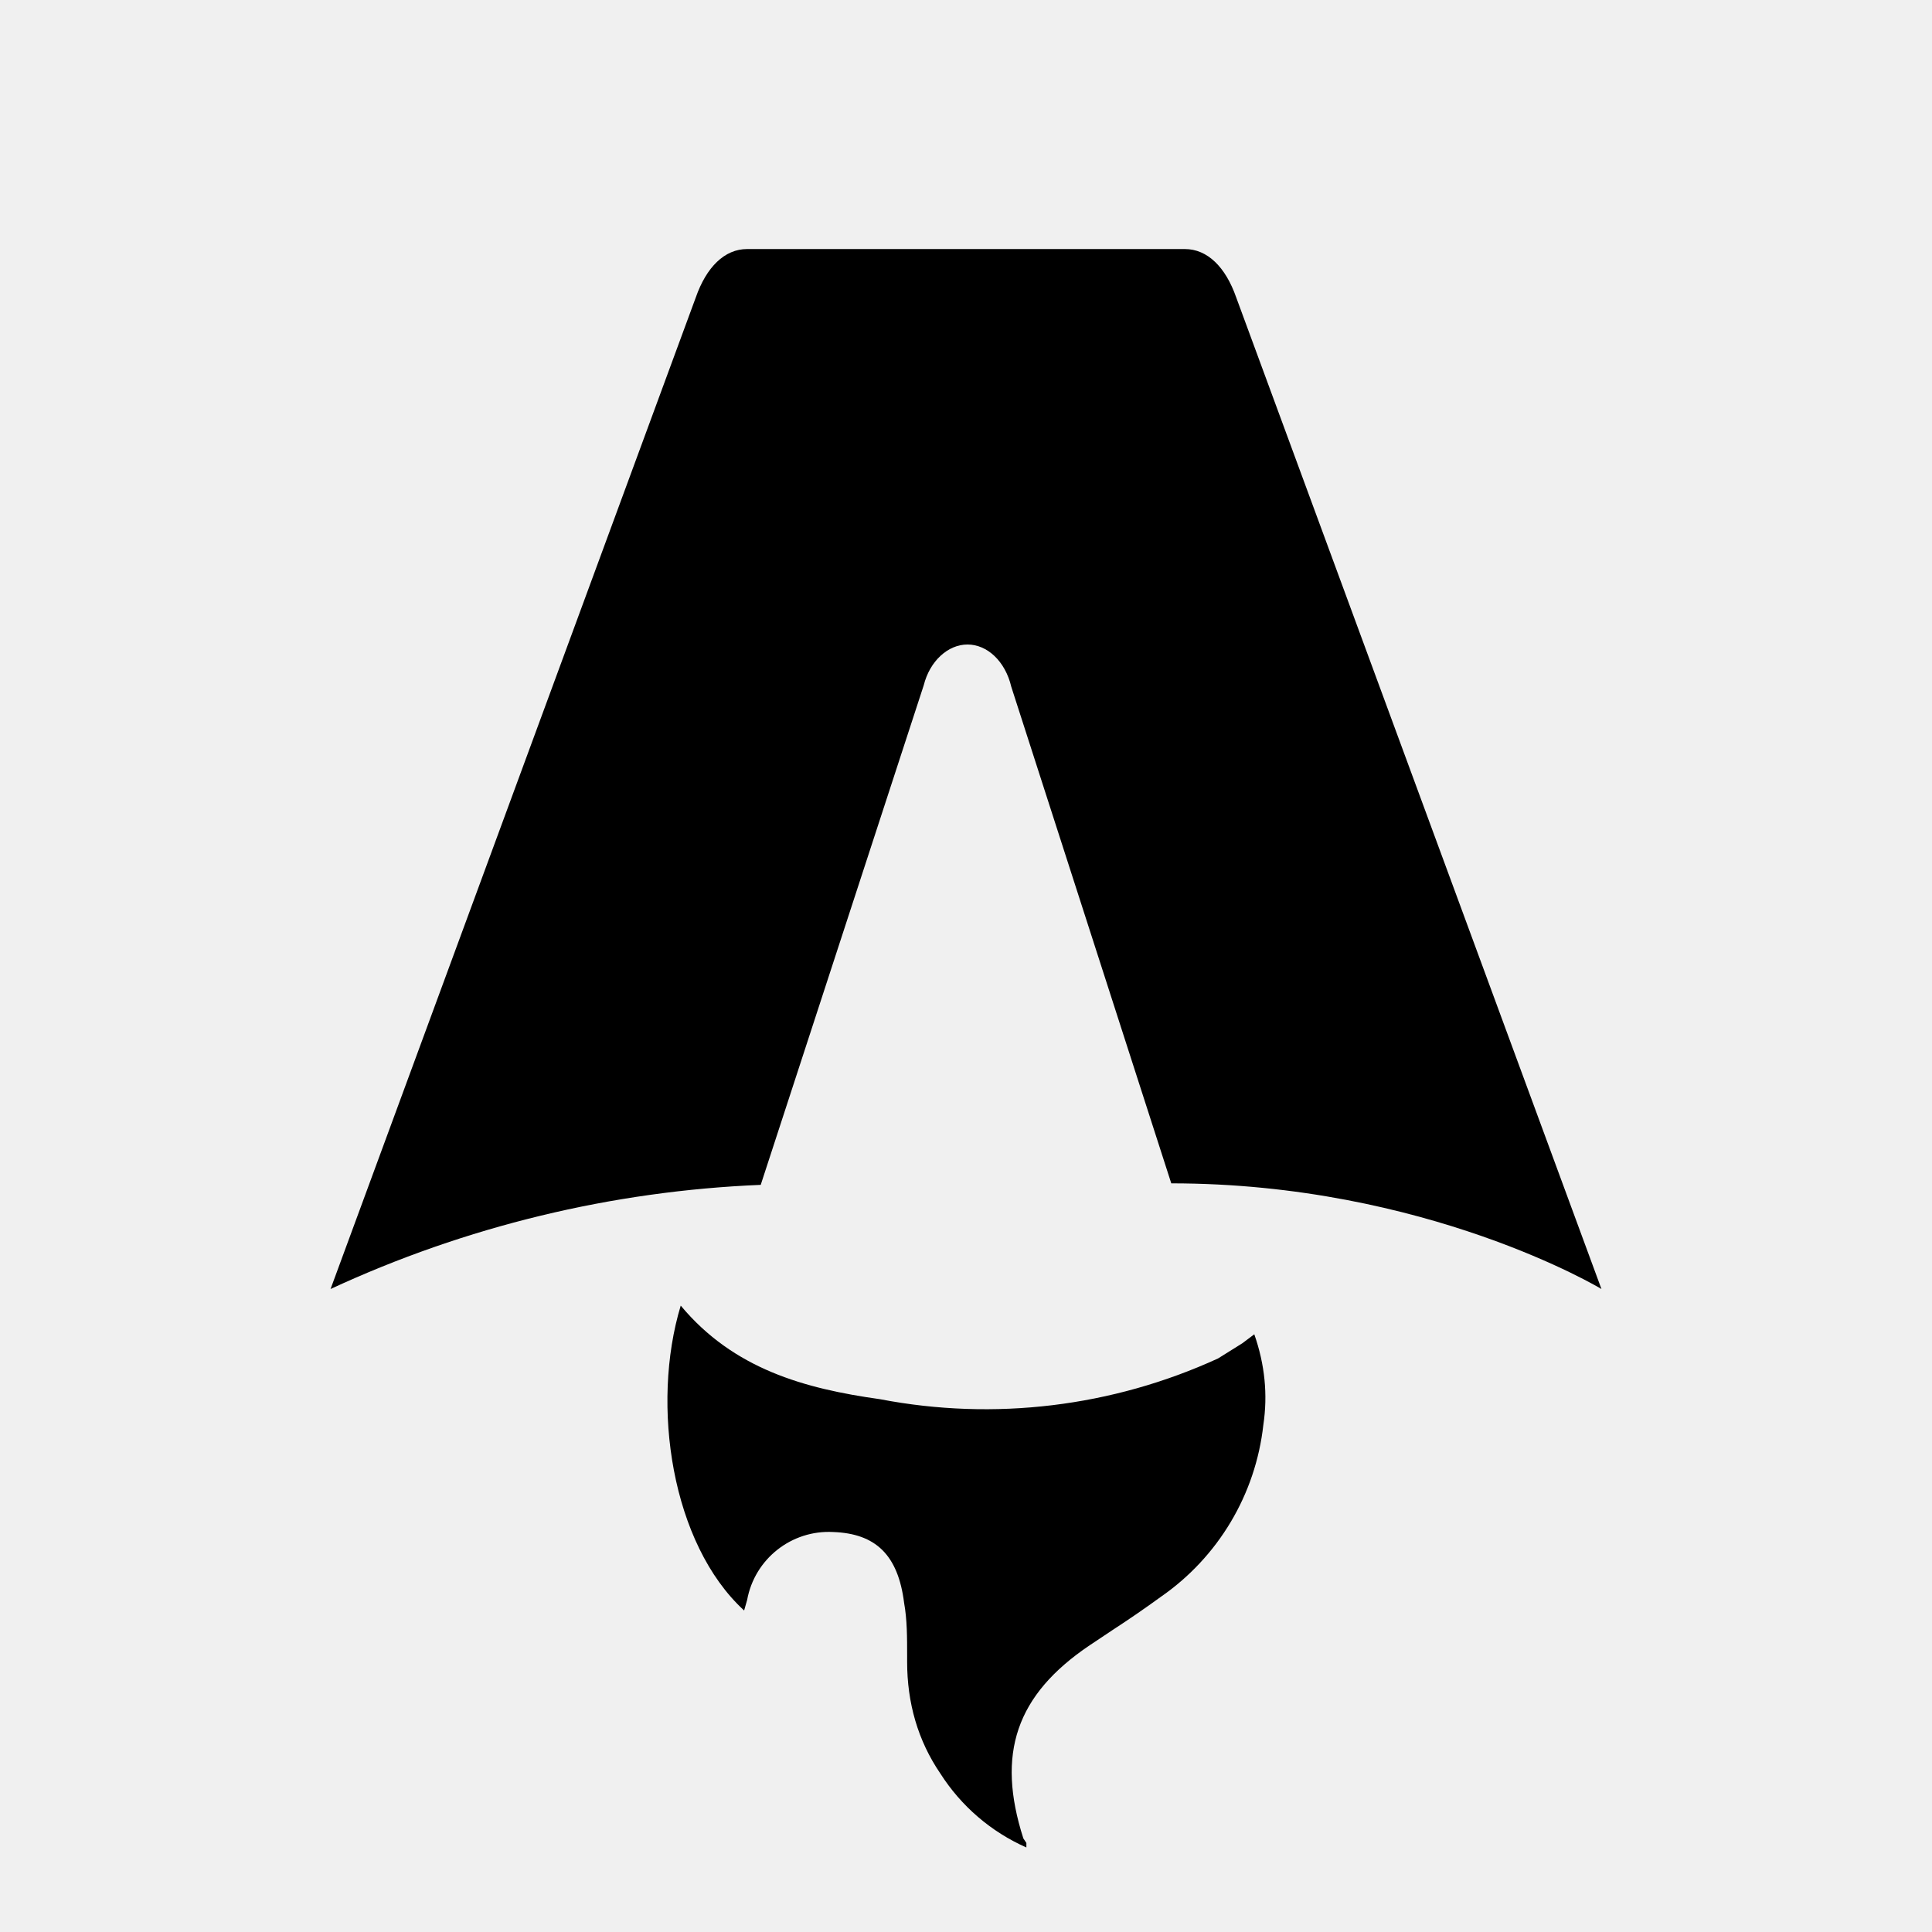
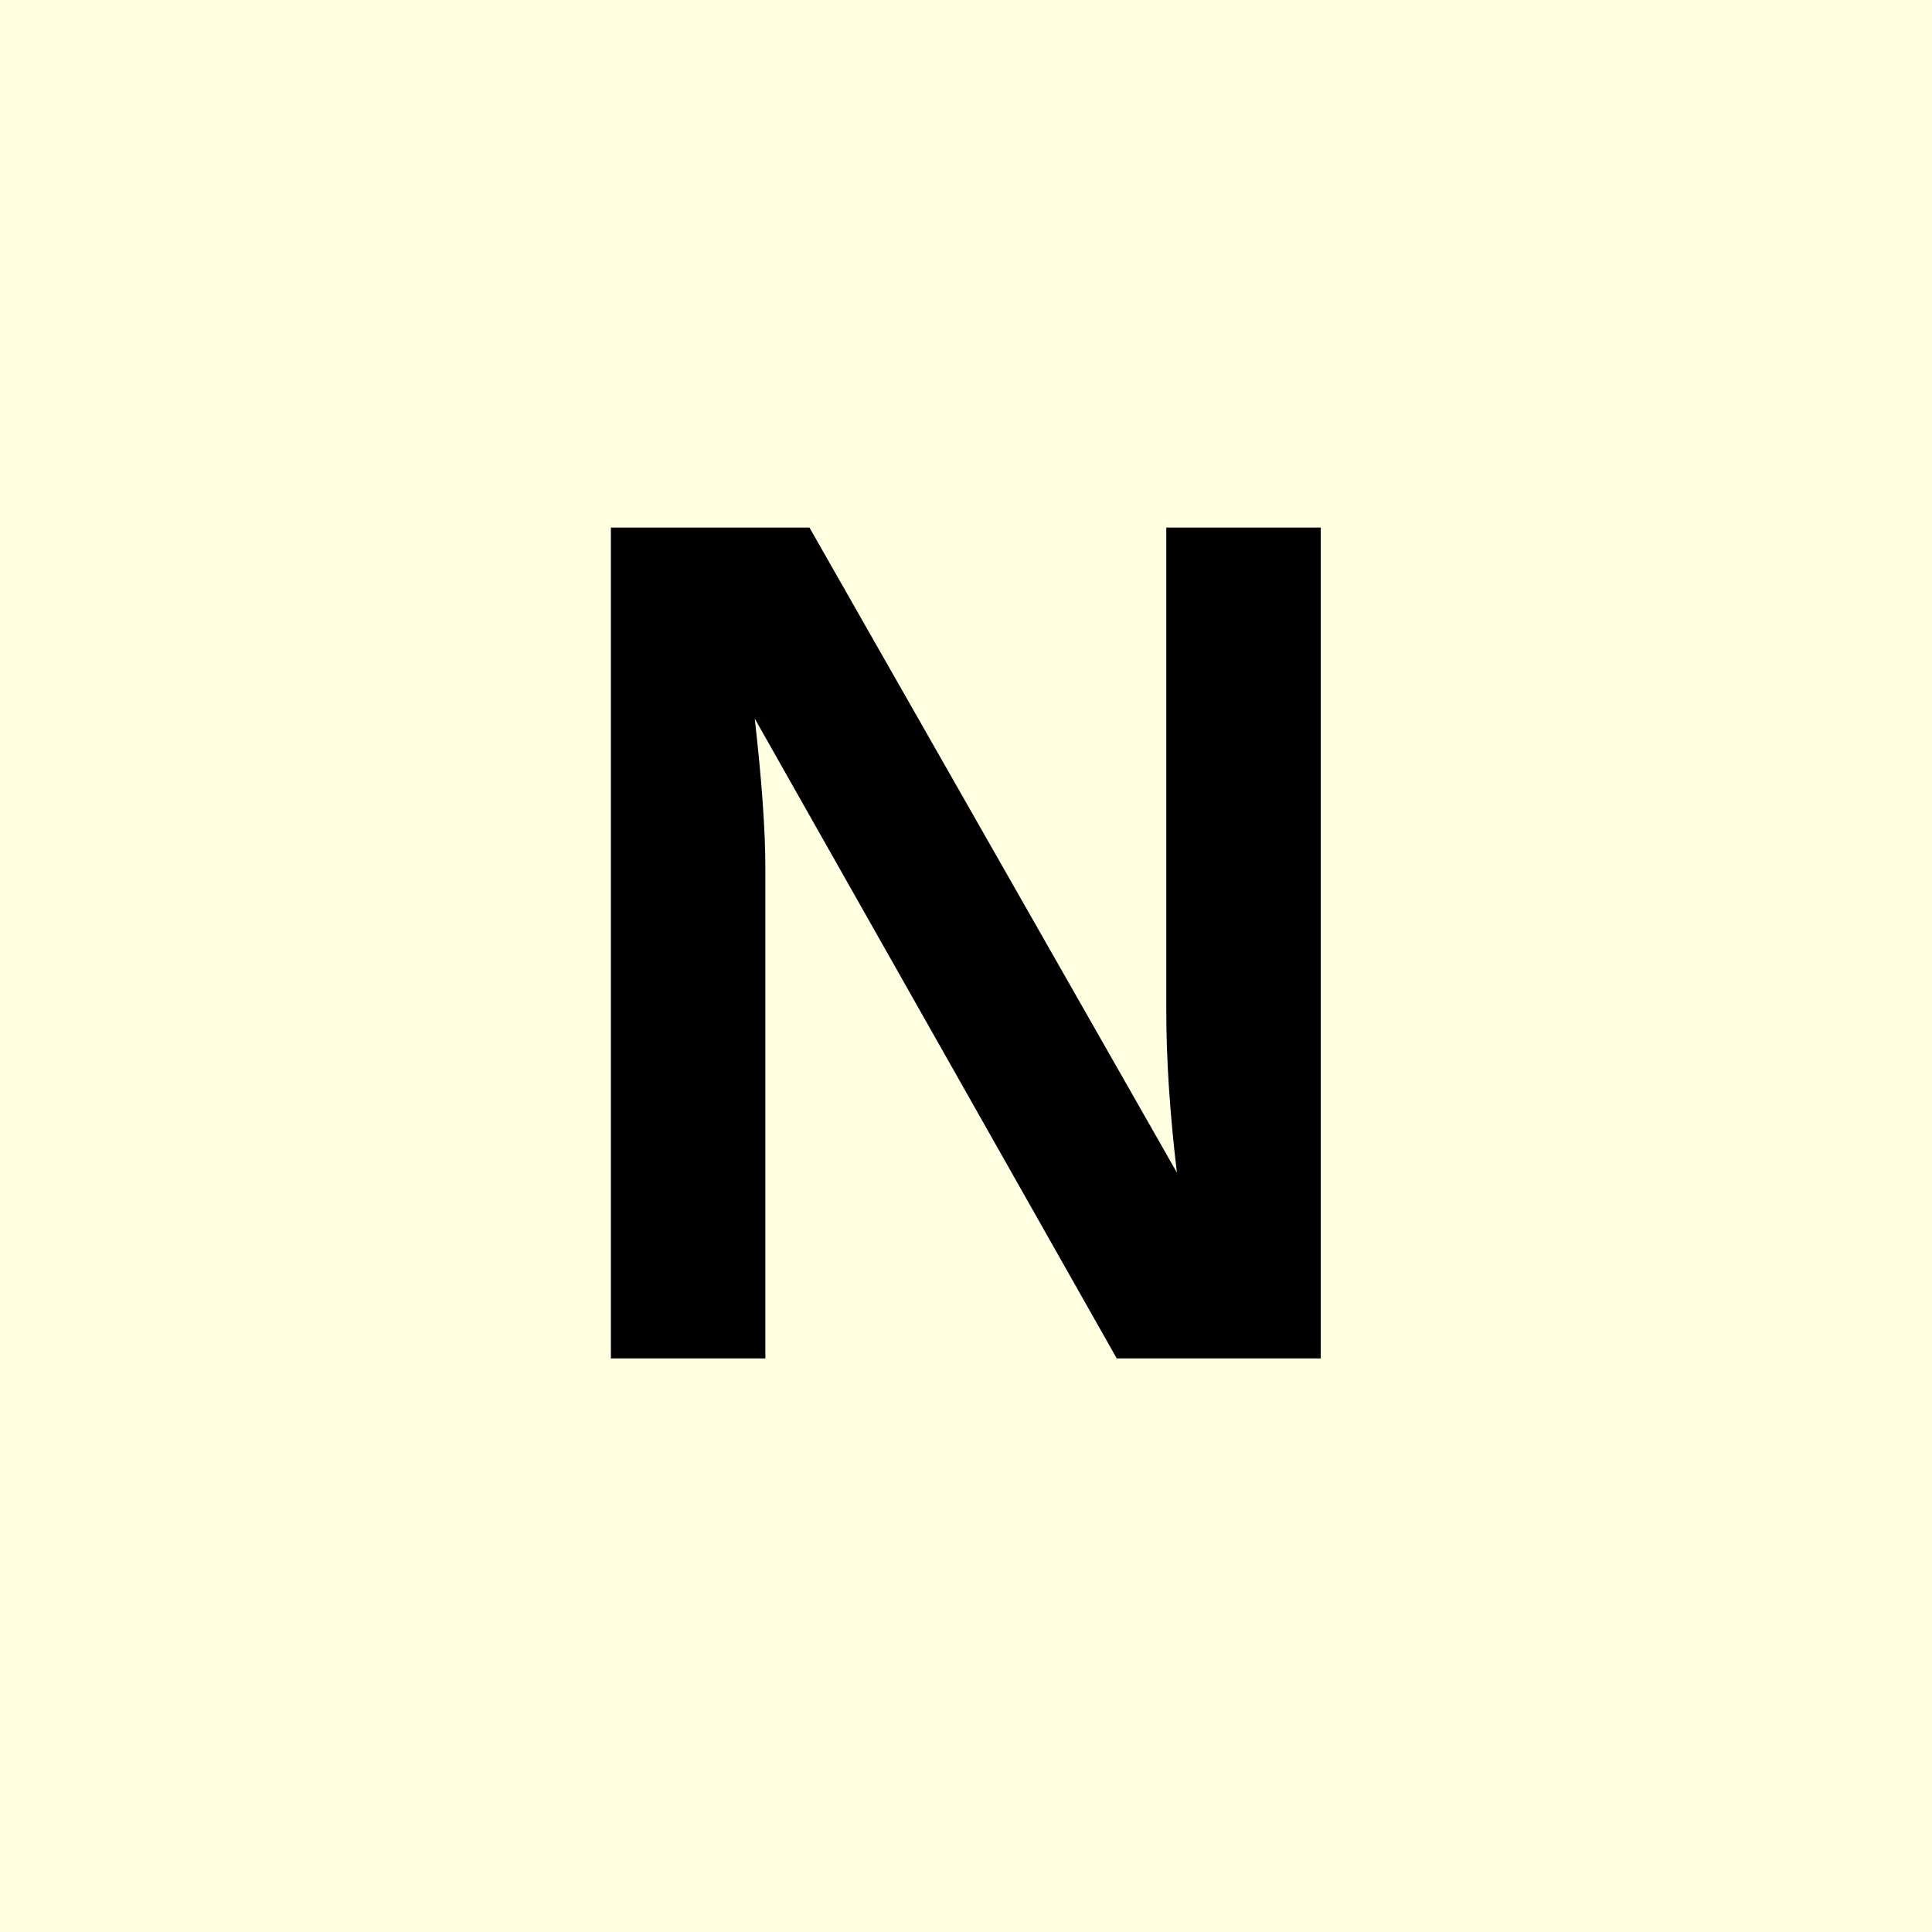
- <svg xmlns="http://www.w3.org/2000/svg" fill="none" viewBox="0 0 128 128">
-   <path d="M50.4 78.5a75.1 75.1 0 0 0-28.5 6.9l24.2-65.7c.7-2 1.9-3.2 3.4-3.2h29c1.5 0 2.7 1.2 3.4 3.2l24.2 65.7s-11.6-7-28.5-7L67 45.5c-.4-1.7-1.6-2.8-2.9-2.8-1.3 0-2.5 1.1-2.9 2.7L50.4 78.5Zm-1.1 28.2Zm-4.2-20.2c-2 6.6-.6 15.8 4.2 20.2a17.5 17.5 0 0 1 .2-.7 5.5 5.5 0 0 1 5.7-4.5c2.8.1 4.3 1.5 4.7 4.7.2 1.1.2 2.3.2 3.5v.4c0 2.7.7 5.2 2.2 7.4a13 13 0 0 0 5.7 4.9v-.3l-.2-.3c-1.8-5.6-.5-9.5 4.4-12.8l1.5-1a73 73 0 0 0 3.2-2.2 16 16 0 0 0 6.8-11.4c.3-2 .1-4-.6-6l-.8.6-1.6 1a37 37 0 0 1-22.4 2.7c-5-.7-9.7-2-13.2-6.2Z" />
-   <style>
-         path { fill: #000; }
-         @media (prefers-color-scheme: dark) {
-             path { fill: #FFF; }
-         }
-     </style>
+ <svg xmlns="http://www.w3.org/2000/svg" viewBox="0 0 128 128">
+   <rect width="128" height="128" fill="#ffffe2" />
+   <text x="64" y="90" font-family="Arial, sans-serif" font-size="80" font-weight="bold" fill="#000" text-anchor="middle">N</text>
</svg>
